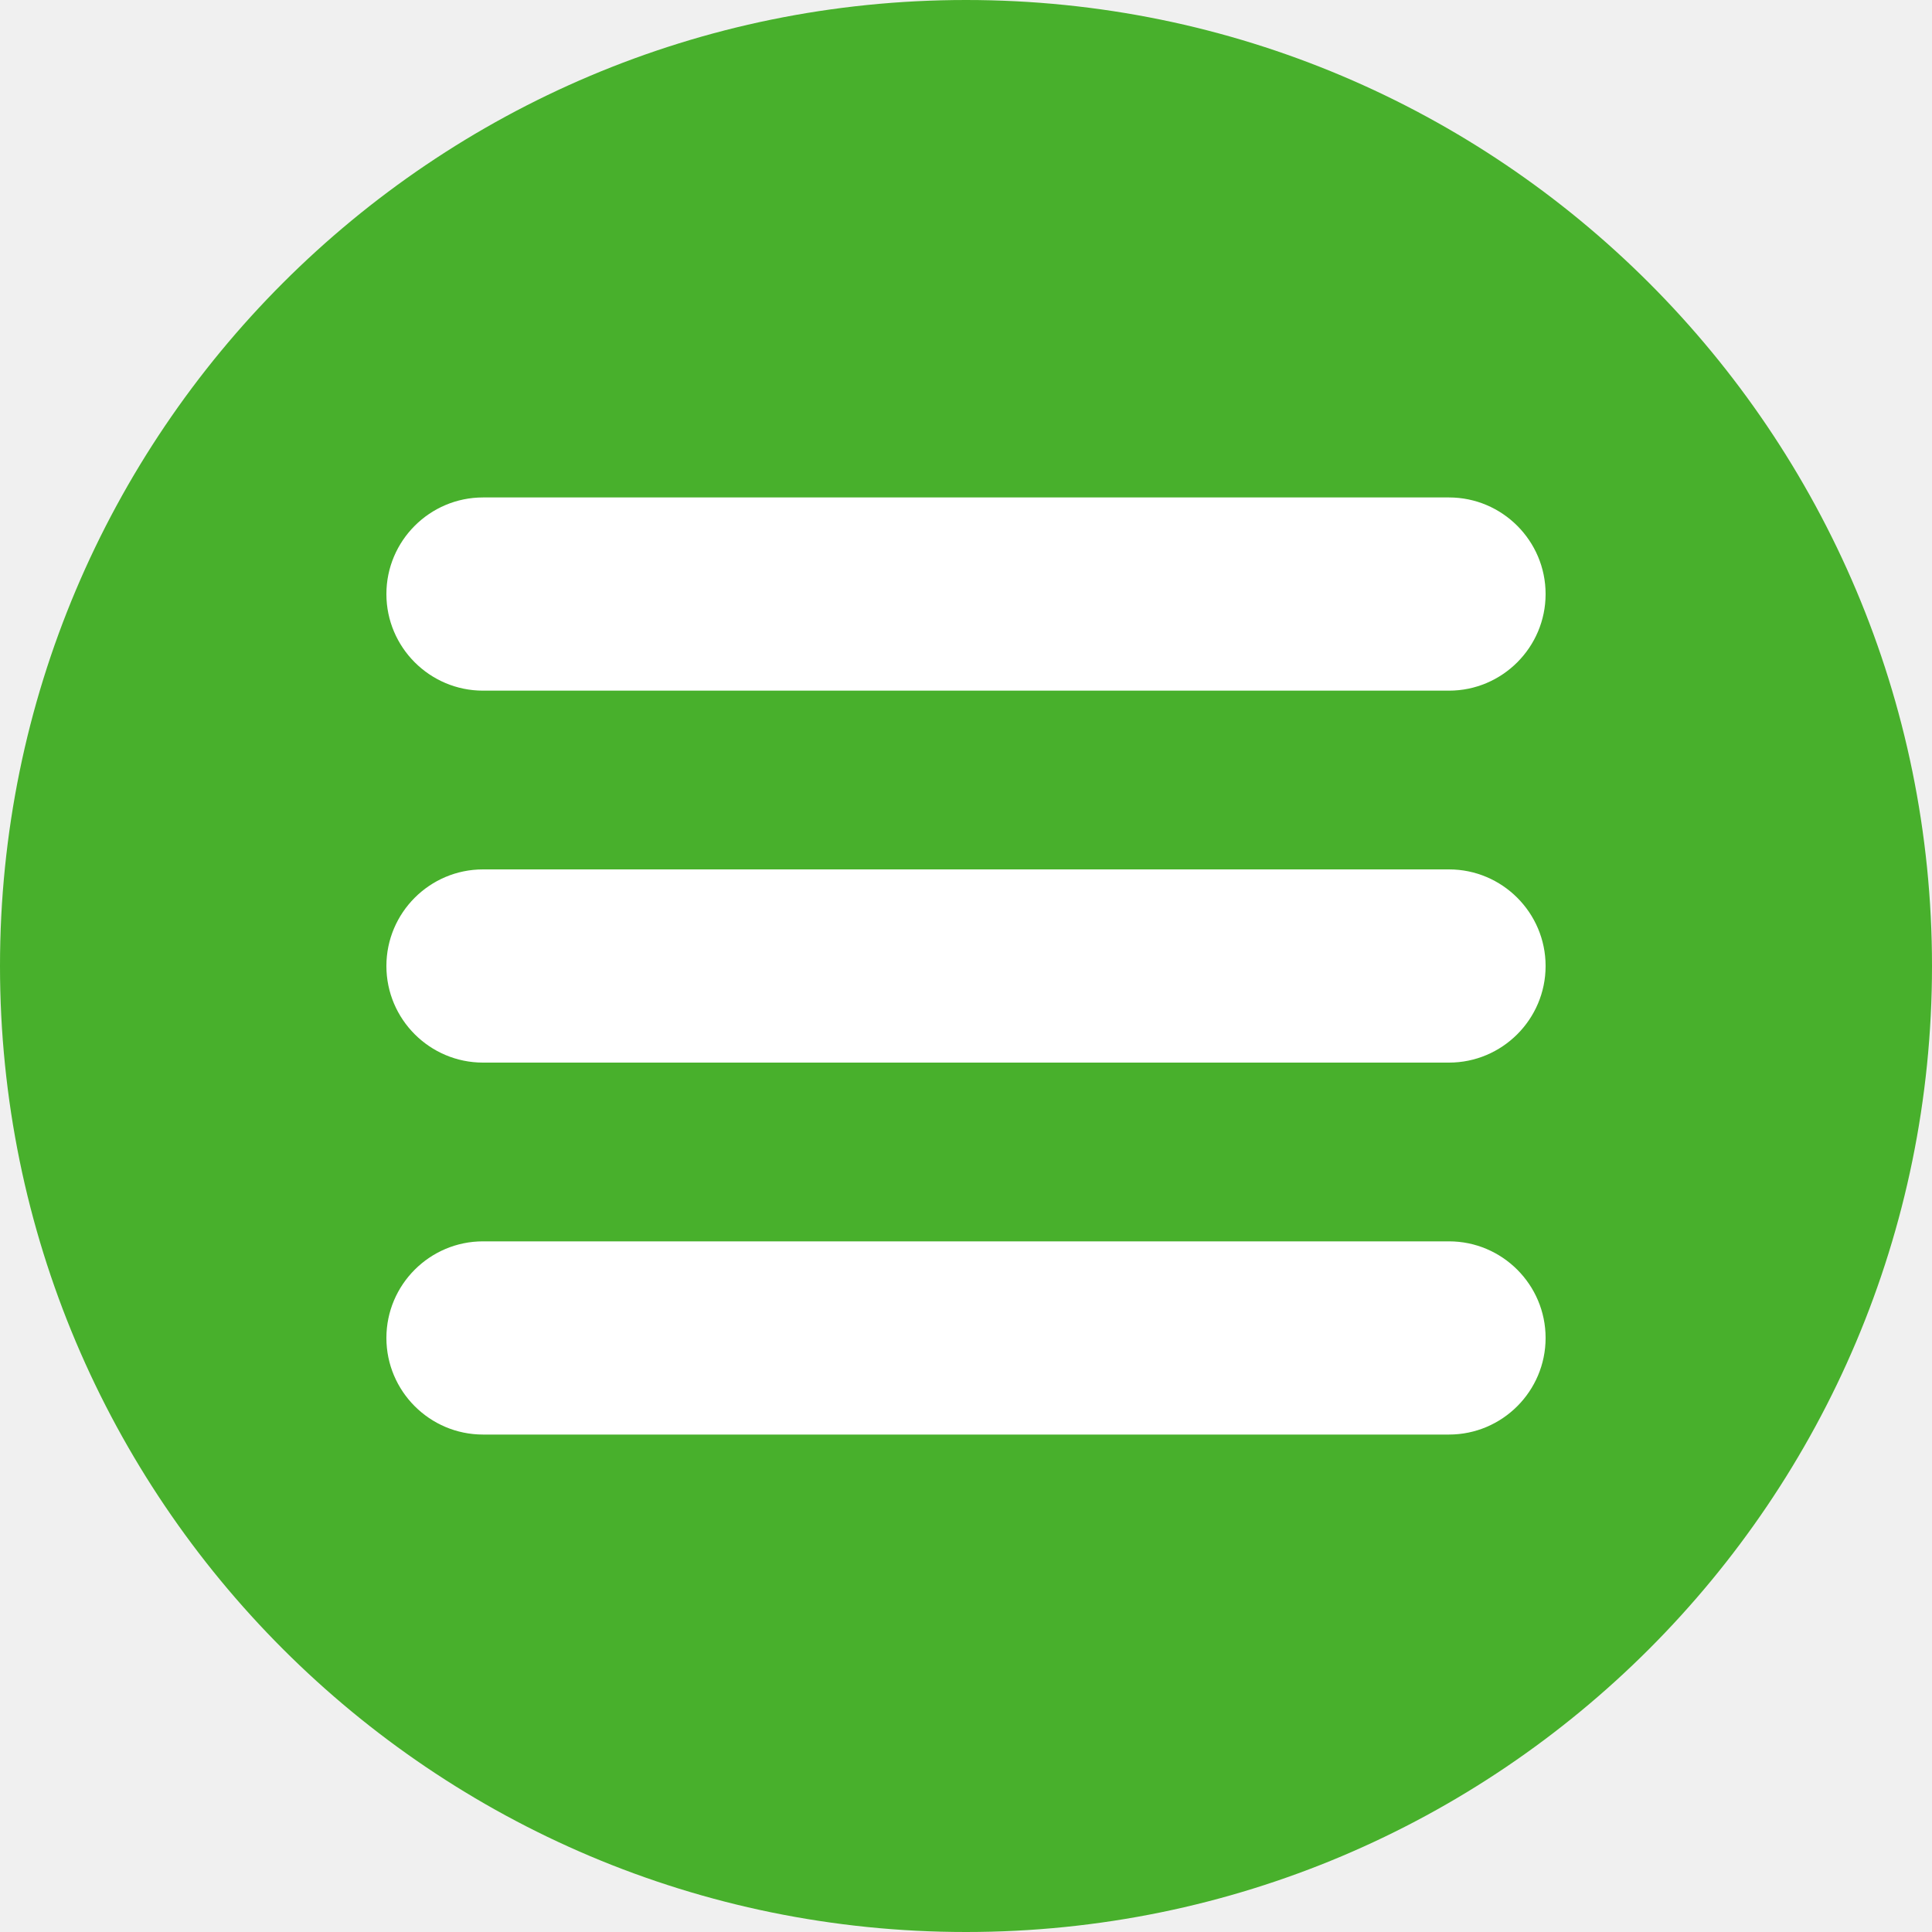
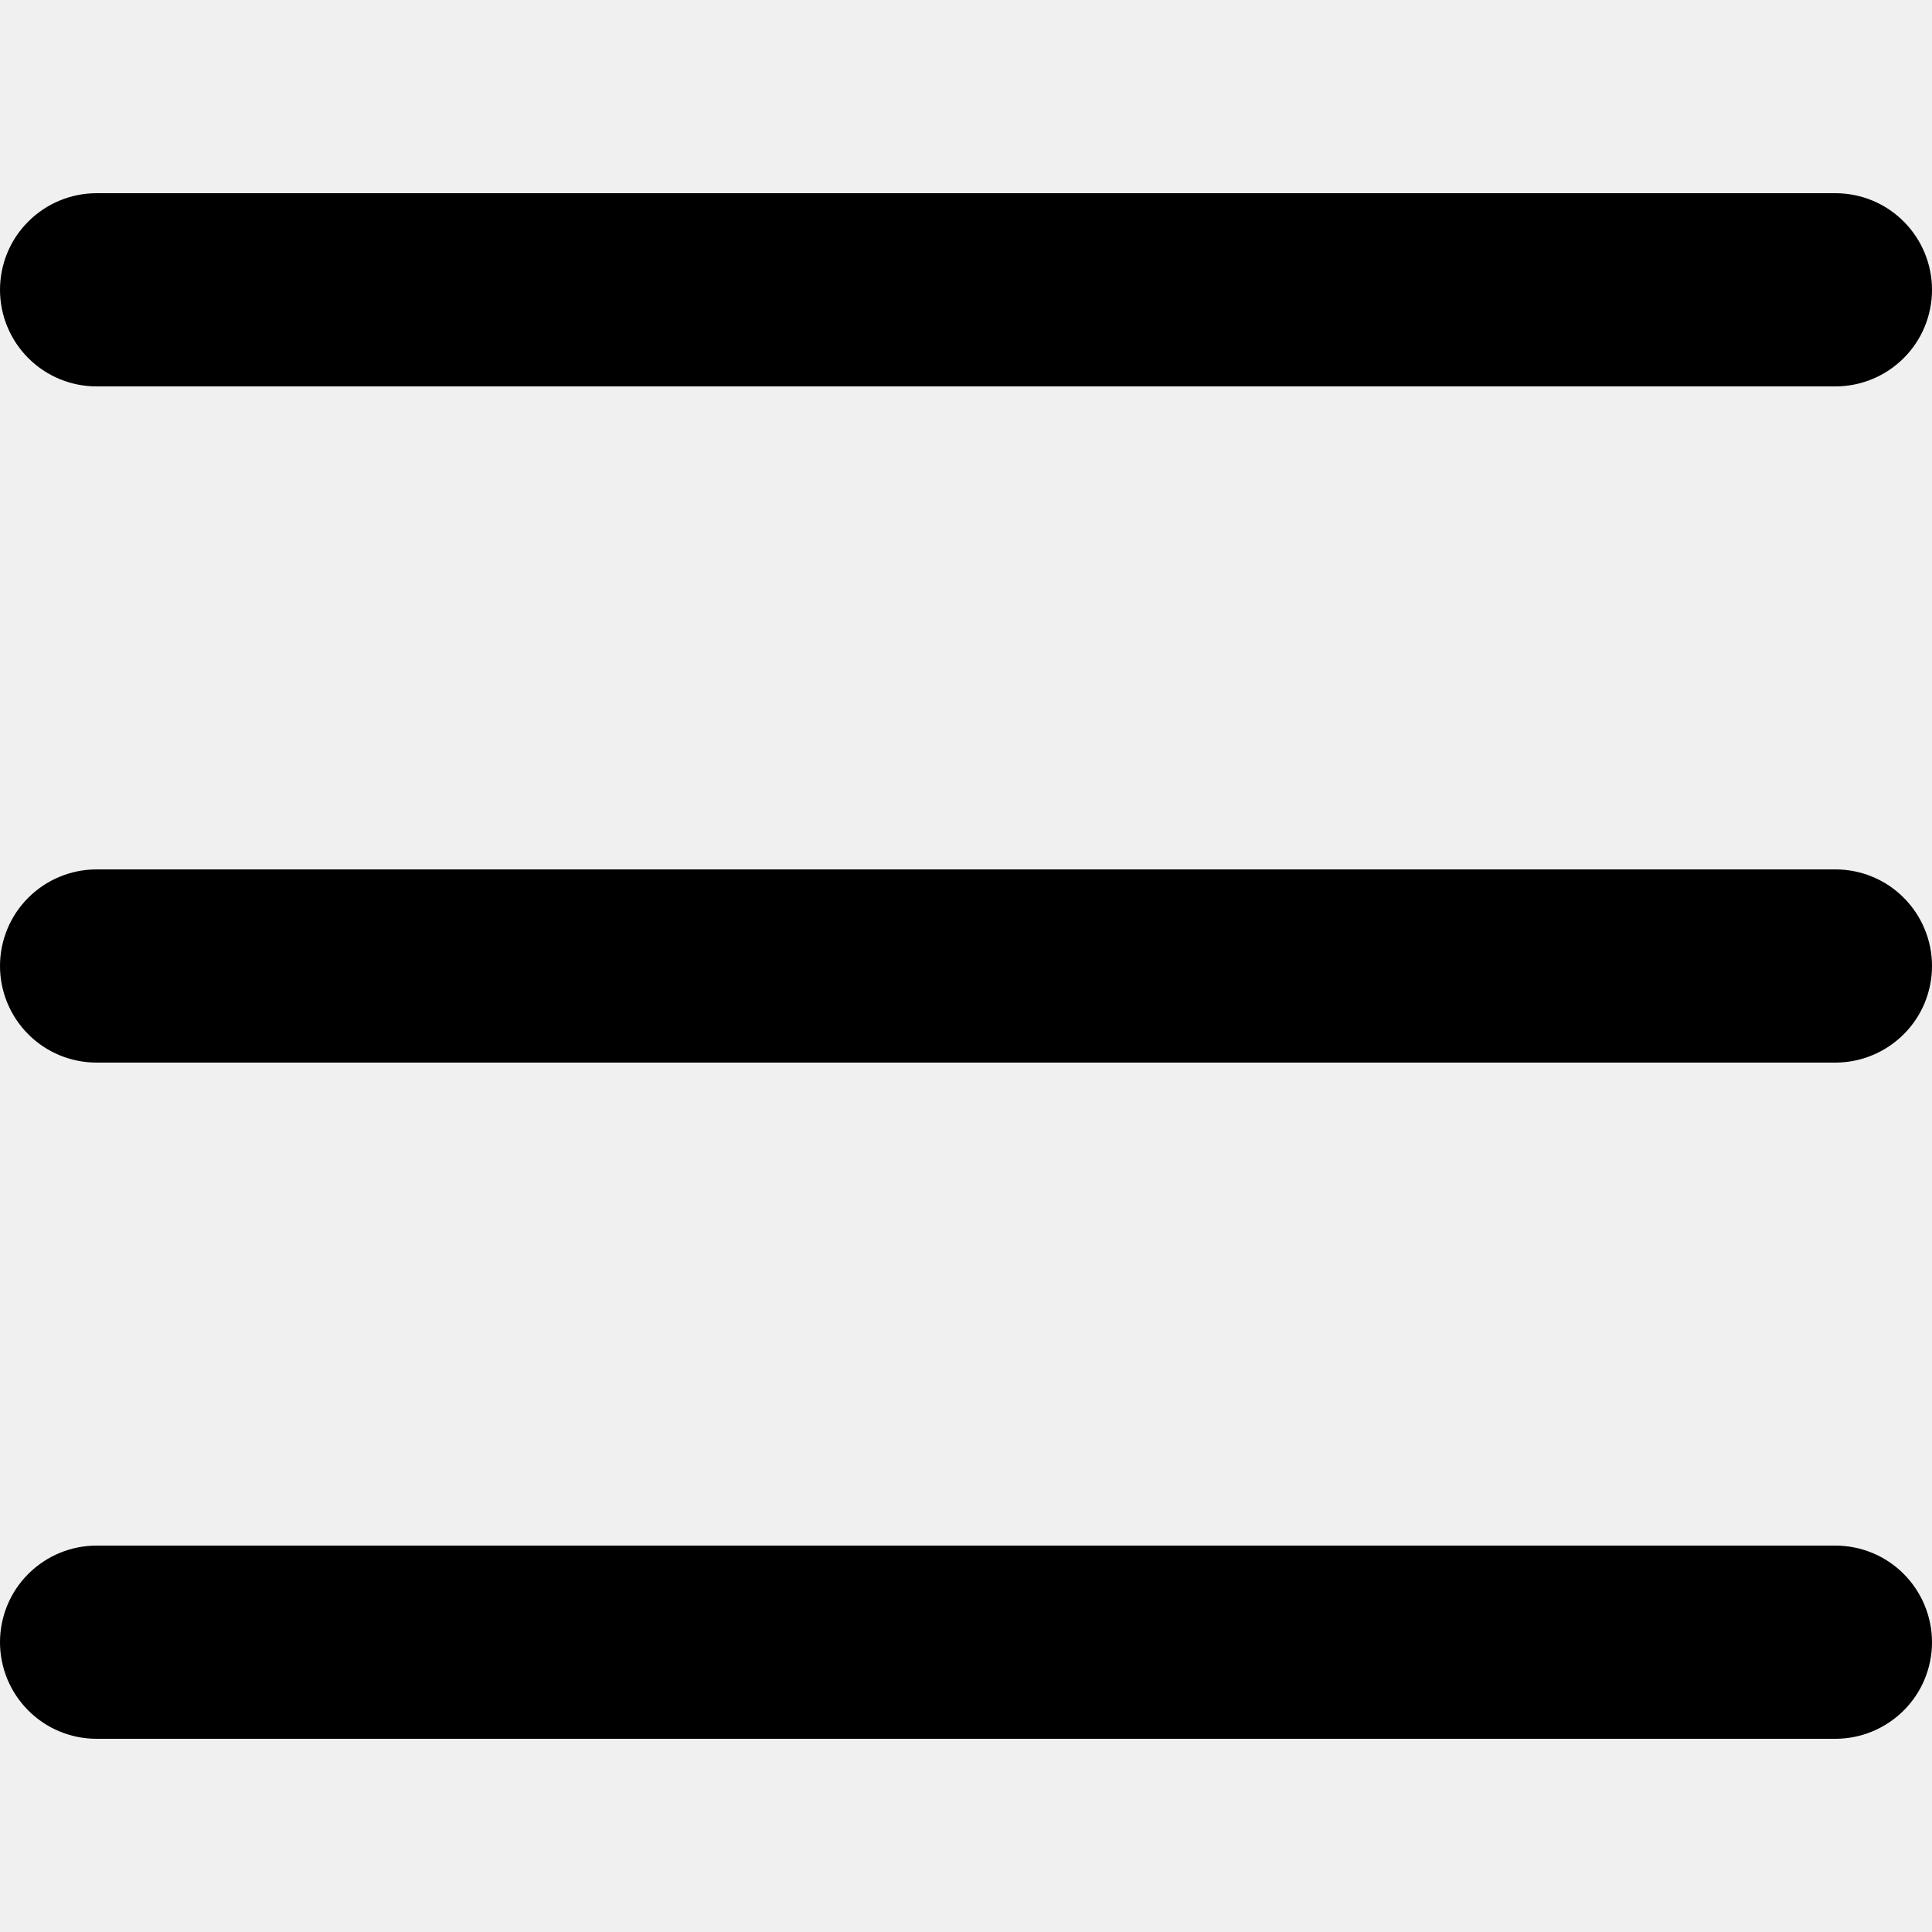
- <svg xmlns="http://www.w3.org/2000/svg" clip-rule="evenodd" fill-rule="evenodd" image-rendering="optimizeQuality" shape-rendering="geometricPrecision" text-rendering="geometricPrecision" viewBox="0 0 2.54 2.54">
-   <g id="图层_x0020_1">
-     <circle cx="1.27" cy="1.27" fill="#48b02c" r="1.27" />
-     <g id="_143772952" fill="#fff">
-       <path id="_143773360" d="m.635.654h1.27c.07 0 .127.057.127.127v0c0 .07-.057.127-.127.127h-1.27c-.07 0-.127-.057-.127-.127v-0c0-.07.057-.127.127-.127z" />
-       <path id="_143773096" d="m.635 1.143h1.27c.07 0 .127.057.127.127v0c0 .07-.057.127-.127.127h-1.27c-.07 0-.127-.057-.127-.127v-0c0-.07.057-.127.127-.127z" />
-       <path id="_143773456" d="m.635 1.632h1.27c.07 0 .127.057.127.127v0c0 .07-.057.127-.127.127h-1.27c-.07 0-.127-.057-.127-.127v-0c0-.07.057-.127.127-.127z" />
-     </g>
-   </g>
+ <svg xmlns="http://www.w3.org/2000/svg" fill="none" height="512" viewBox="0 0 20 20" width="512" id="fi_7710488">
+   <path d="m19 11h-18c-.265 0-.52-.105-.707-.293-.188-.188-.293-.442-.293-.707 0-.265.105-.52.293-.707.188-.188.442-.293.707-.293h18c.265 0 .52.105.707.293.188.188.293.442.293.707 0 .265-.105.52-.293.707s-.442.293-.707.293zm0-7h-18c-.265 0-.52-.105-.707-.293-.188-.188-.293-.442-.293-.707s.105-.52.293-.707c.188-.188.442-.293.707-.293h18c.265 0 .52.105.707.293.188.188.293.442.293.707s-.105.52-.293.707c-.188.188-.442.293-.707.293zm0 14h-18c-.265 0-.52-.105-.707-.293-.188-.188-.293-.442-.293-.707s.105-.52.293-.707c.188-.188.442-.293.707-.293h18c.265 0 .52.105.707.293s.293.442.293.707-.105.52-.293.707-.442.293-.707.293z" fill="rgb(0,0,0)" />
</svg>
